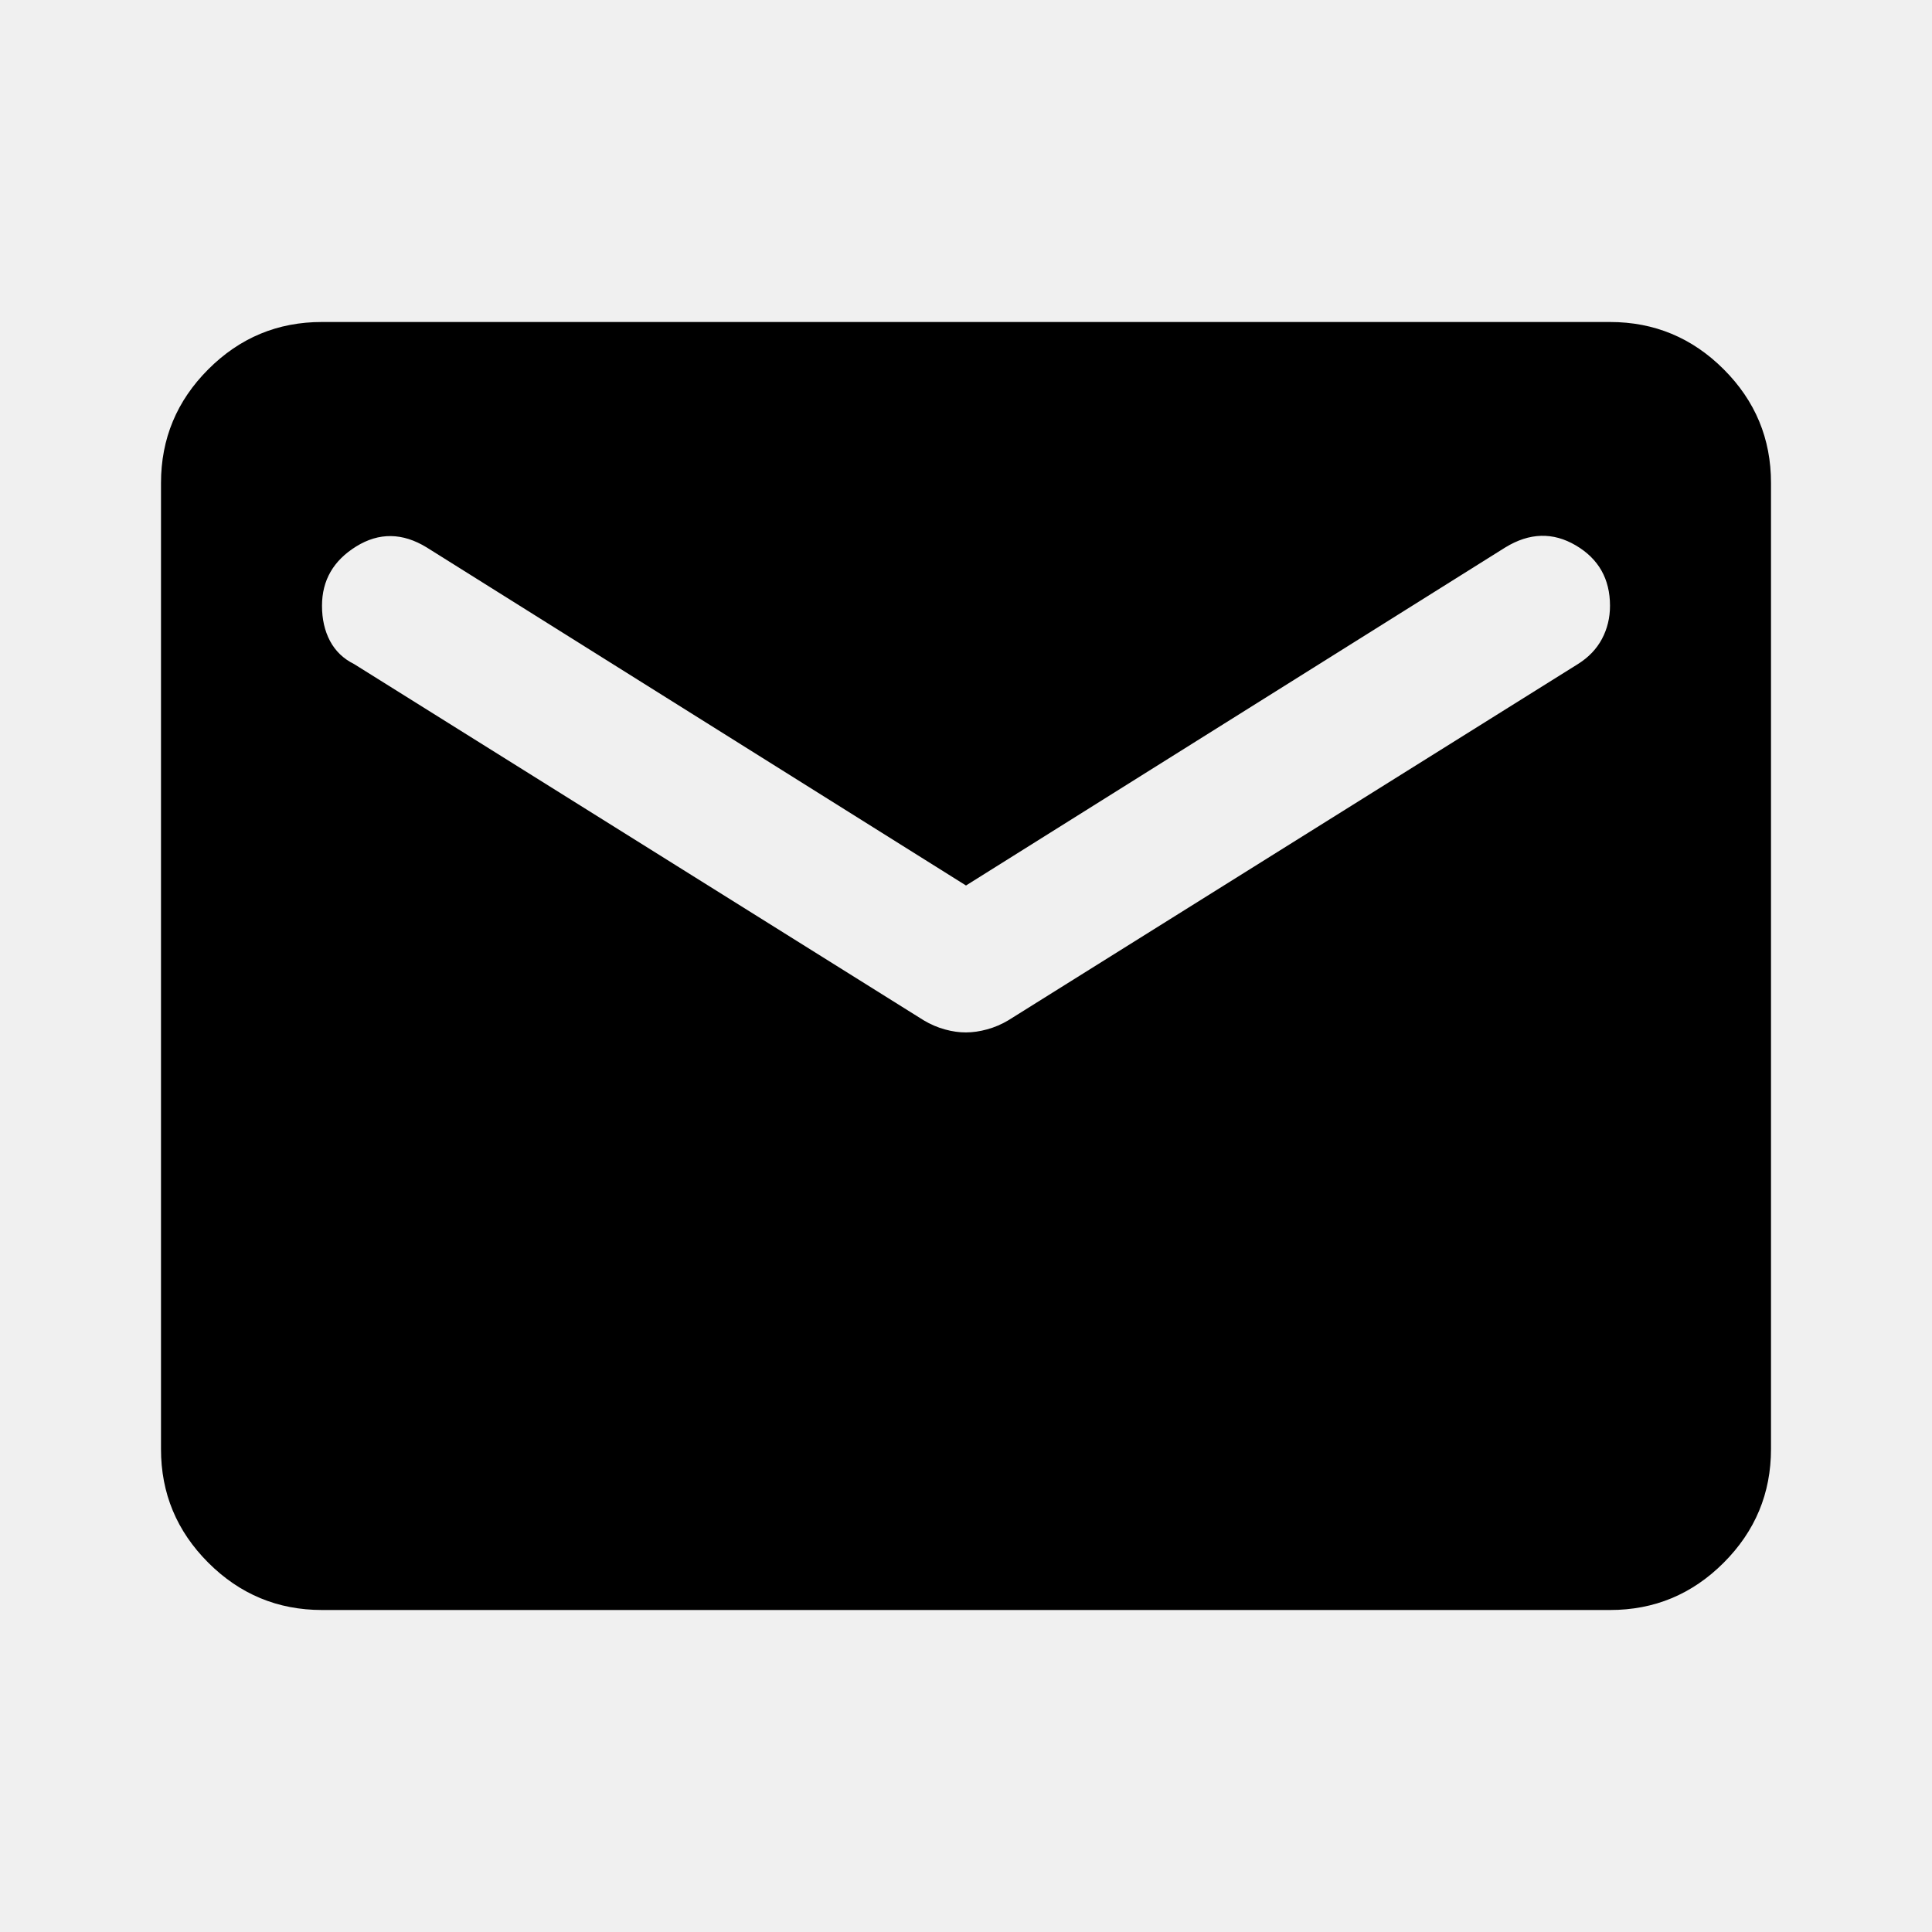
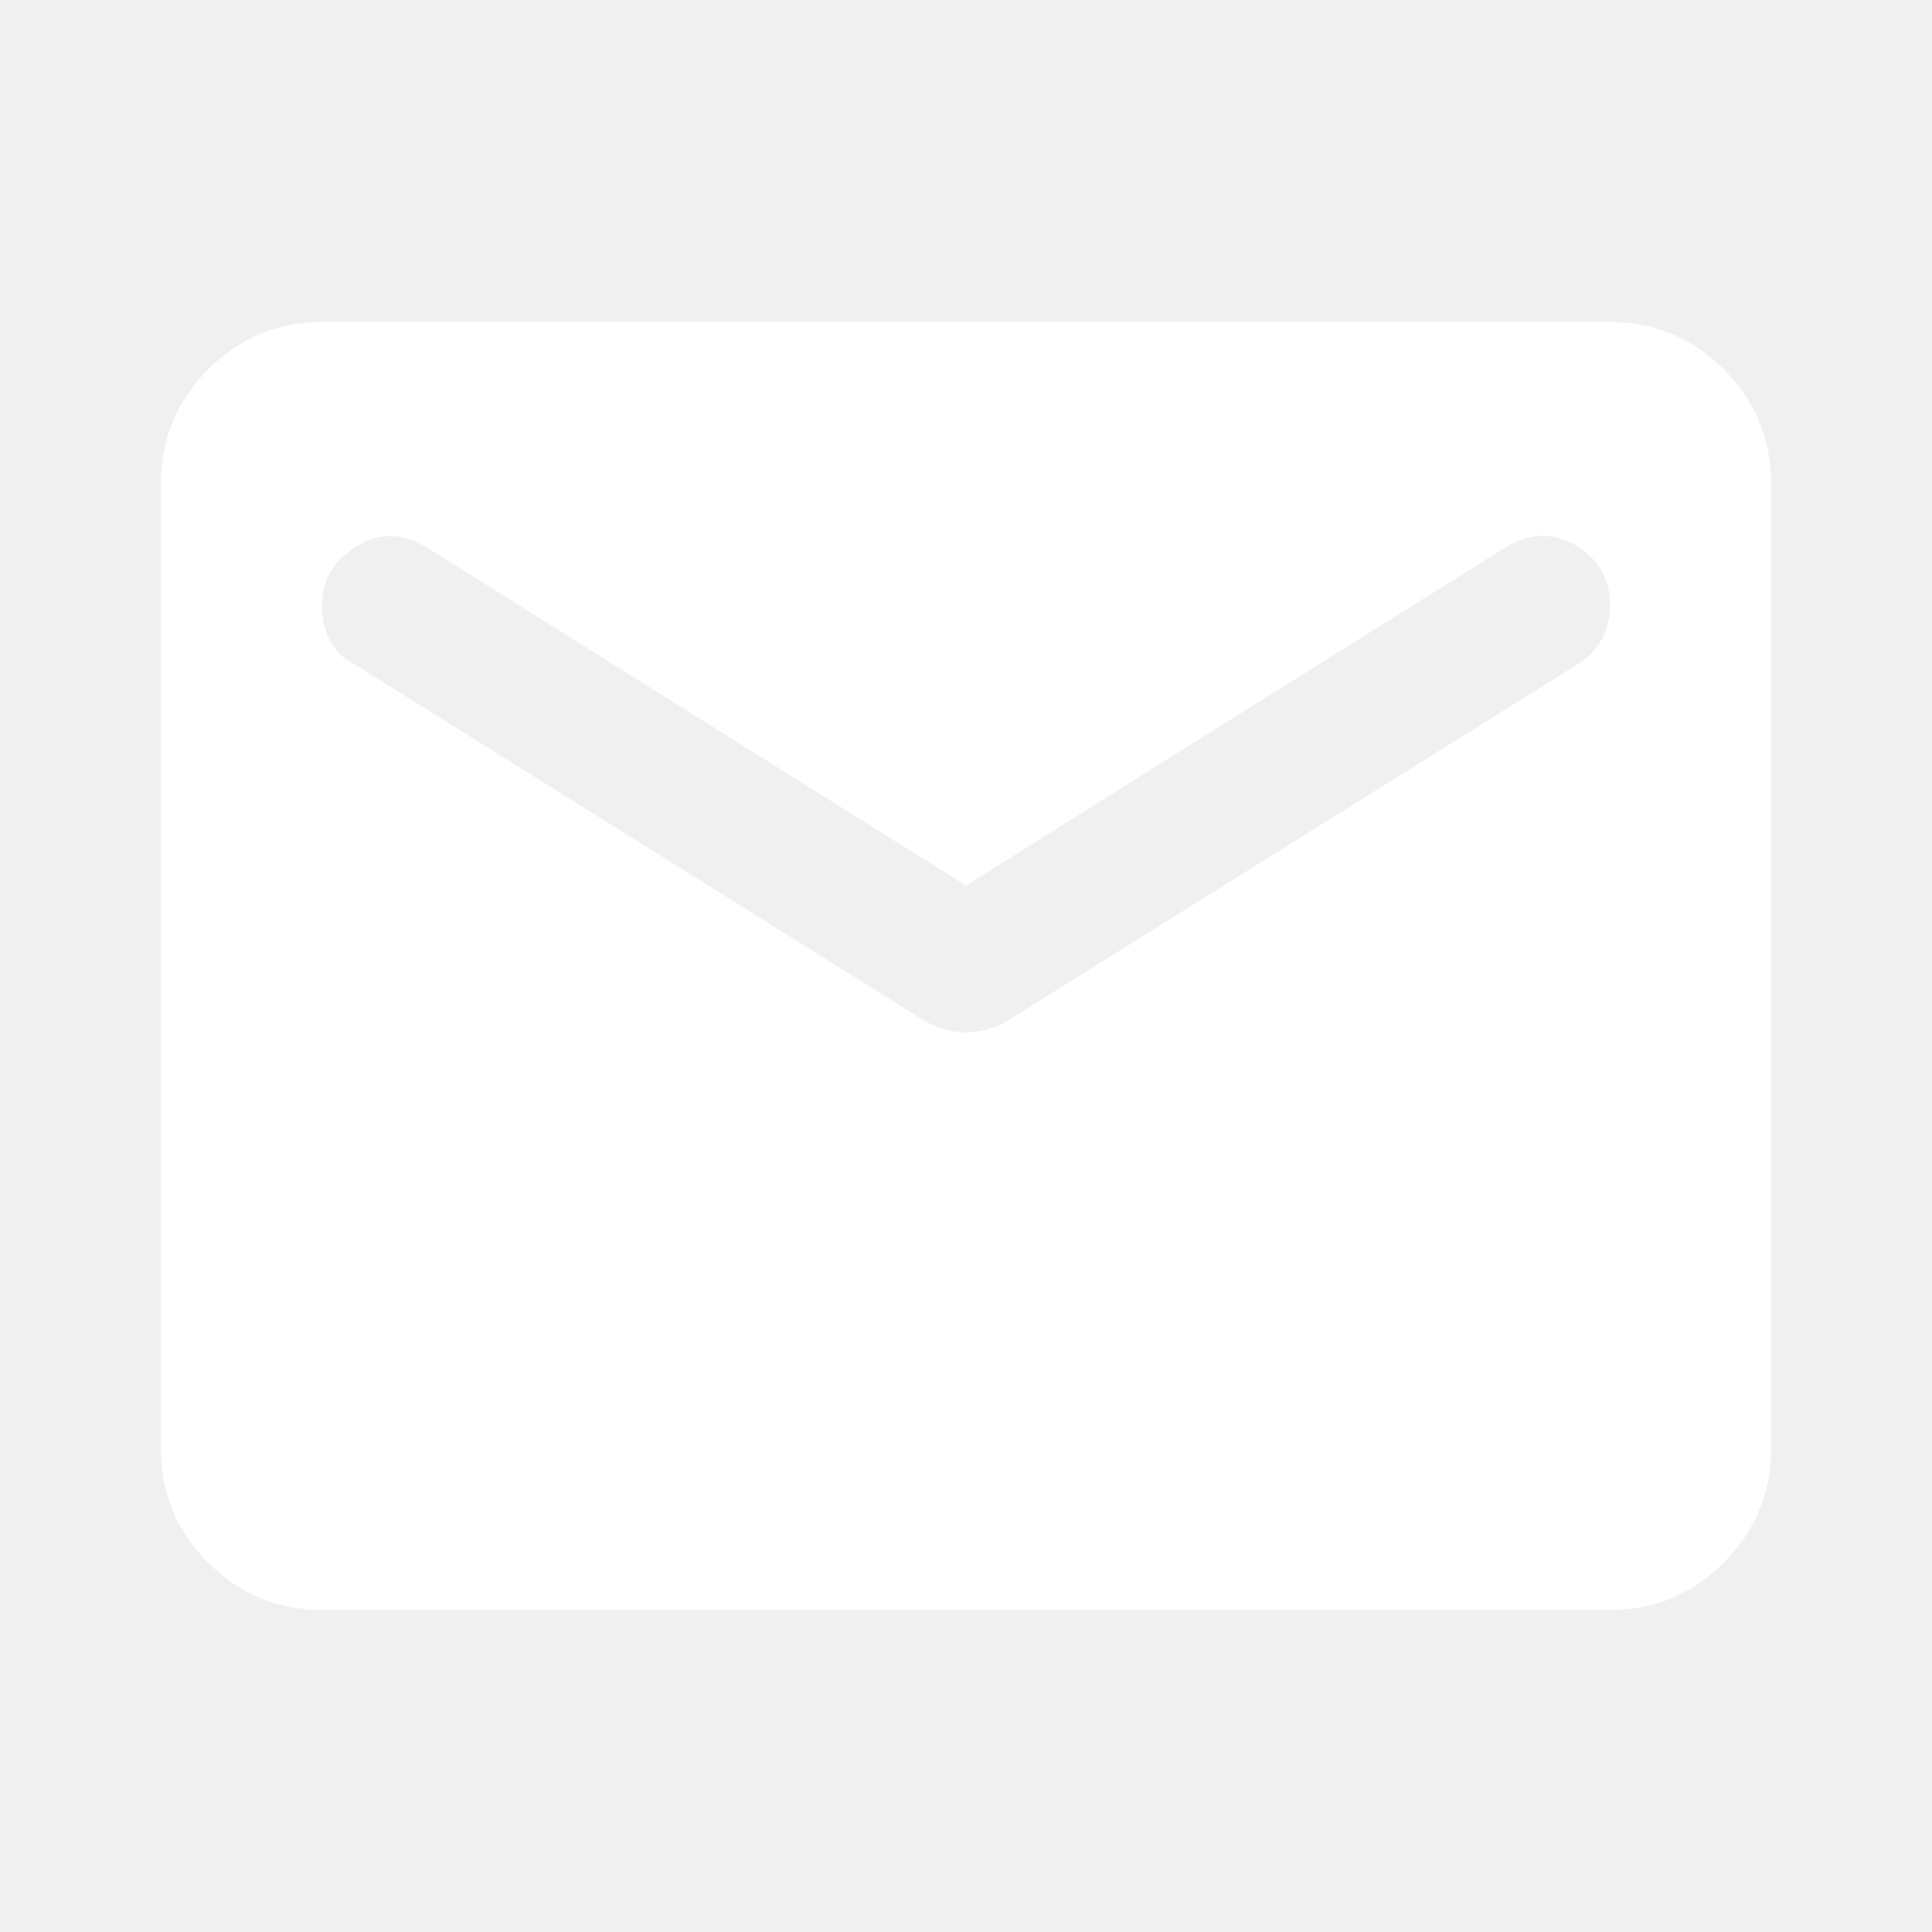
<svg xmlns="http://www.w3.org/2000/svg" width="1em" height="1em" viewBox="0 0 24 24">
-   <path fill="currentColor" d="M4 20q-.825 0-1.413-.588T2 18V6q0-.825.588-1.413T4 4h16q.825 0 1.413.588T22 6v12q0 .825-.588 1.413T20 20H4Zm8-7.175q.125 0 .263-.038t.262-.112L19.6 8.25q.2-.125.3-.313t.1-.412q0-.5-.425-.75T18.7 6.8L12 11L5.3 6.8q-.45-.275-.875-.012T4 7.525q0 .25.1.438t.3.287l7.075 4.425q.125.075.263.113t.262.037Z" />
+   <path fill="white" d="M4 20q-.825 0-1.413-.588T2 18V6q0-.825.588-1.413T4 4h16q.825 0 1.413.588T22 6v12q0 .825-.588 1.413T20 20H4Zm8-7.175q.125 0 .263-.038t.262-.112L19.6 8.25q.2-.125.3-.313t.1-.412q0-.5-.425-.75T18.7 6.8L12 11L5.3 6.8q-.45-.275-.875-.012T4 7.525q0 .25.1.438t.3.287l7.075 4.425q.125.075.263.113t.262.037Z" />
</svg>
